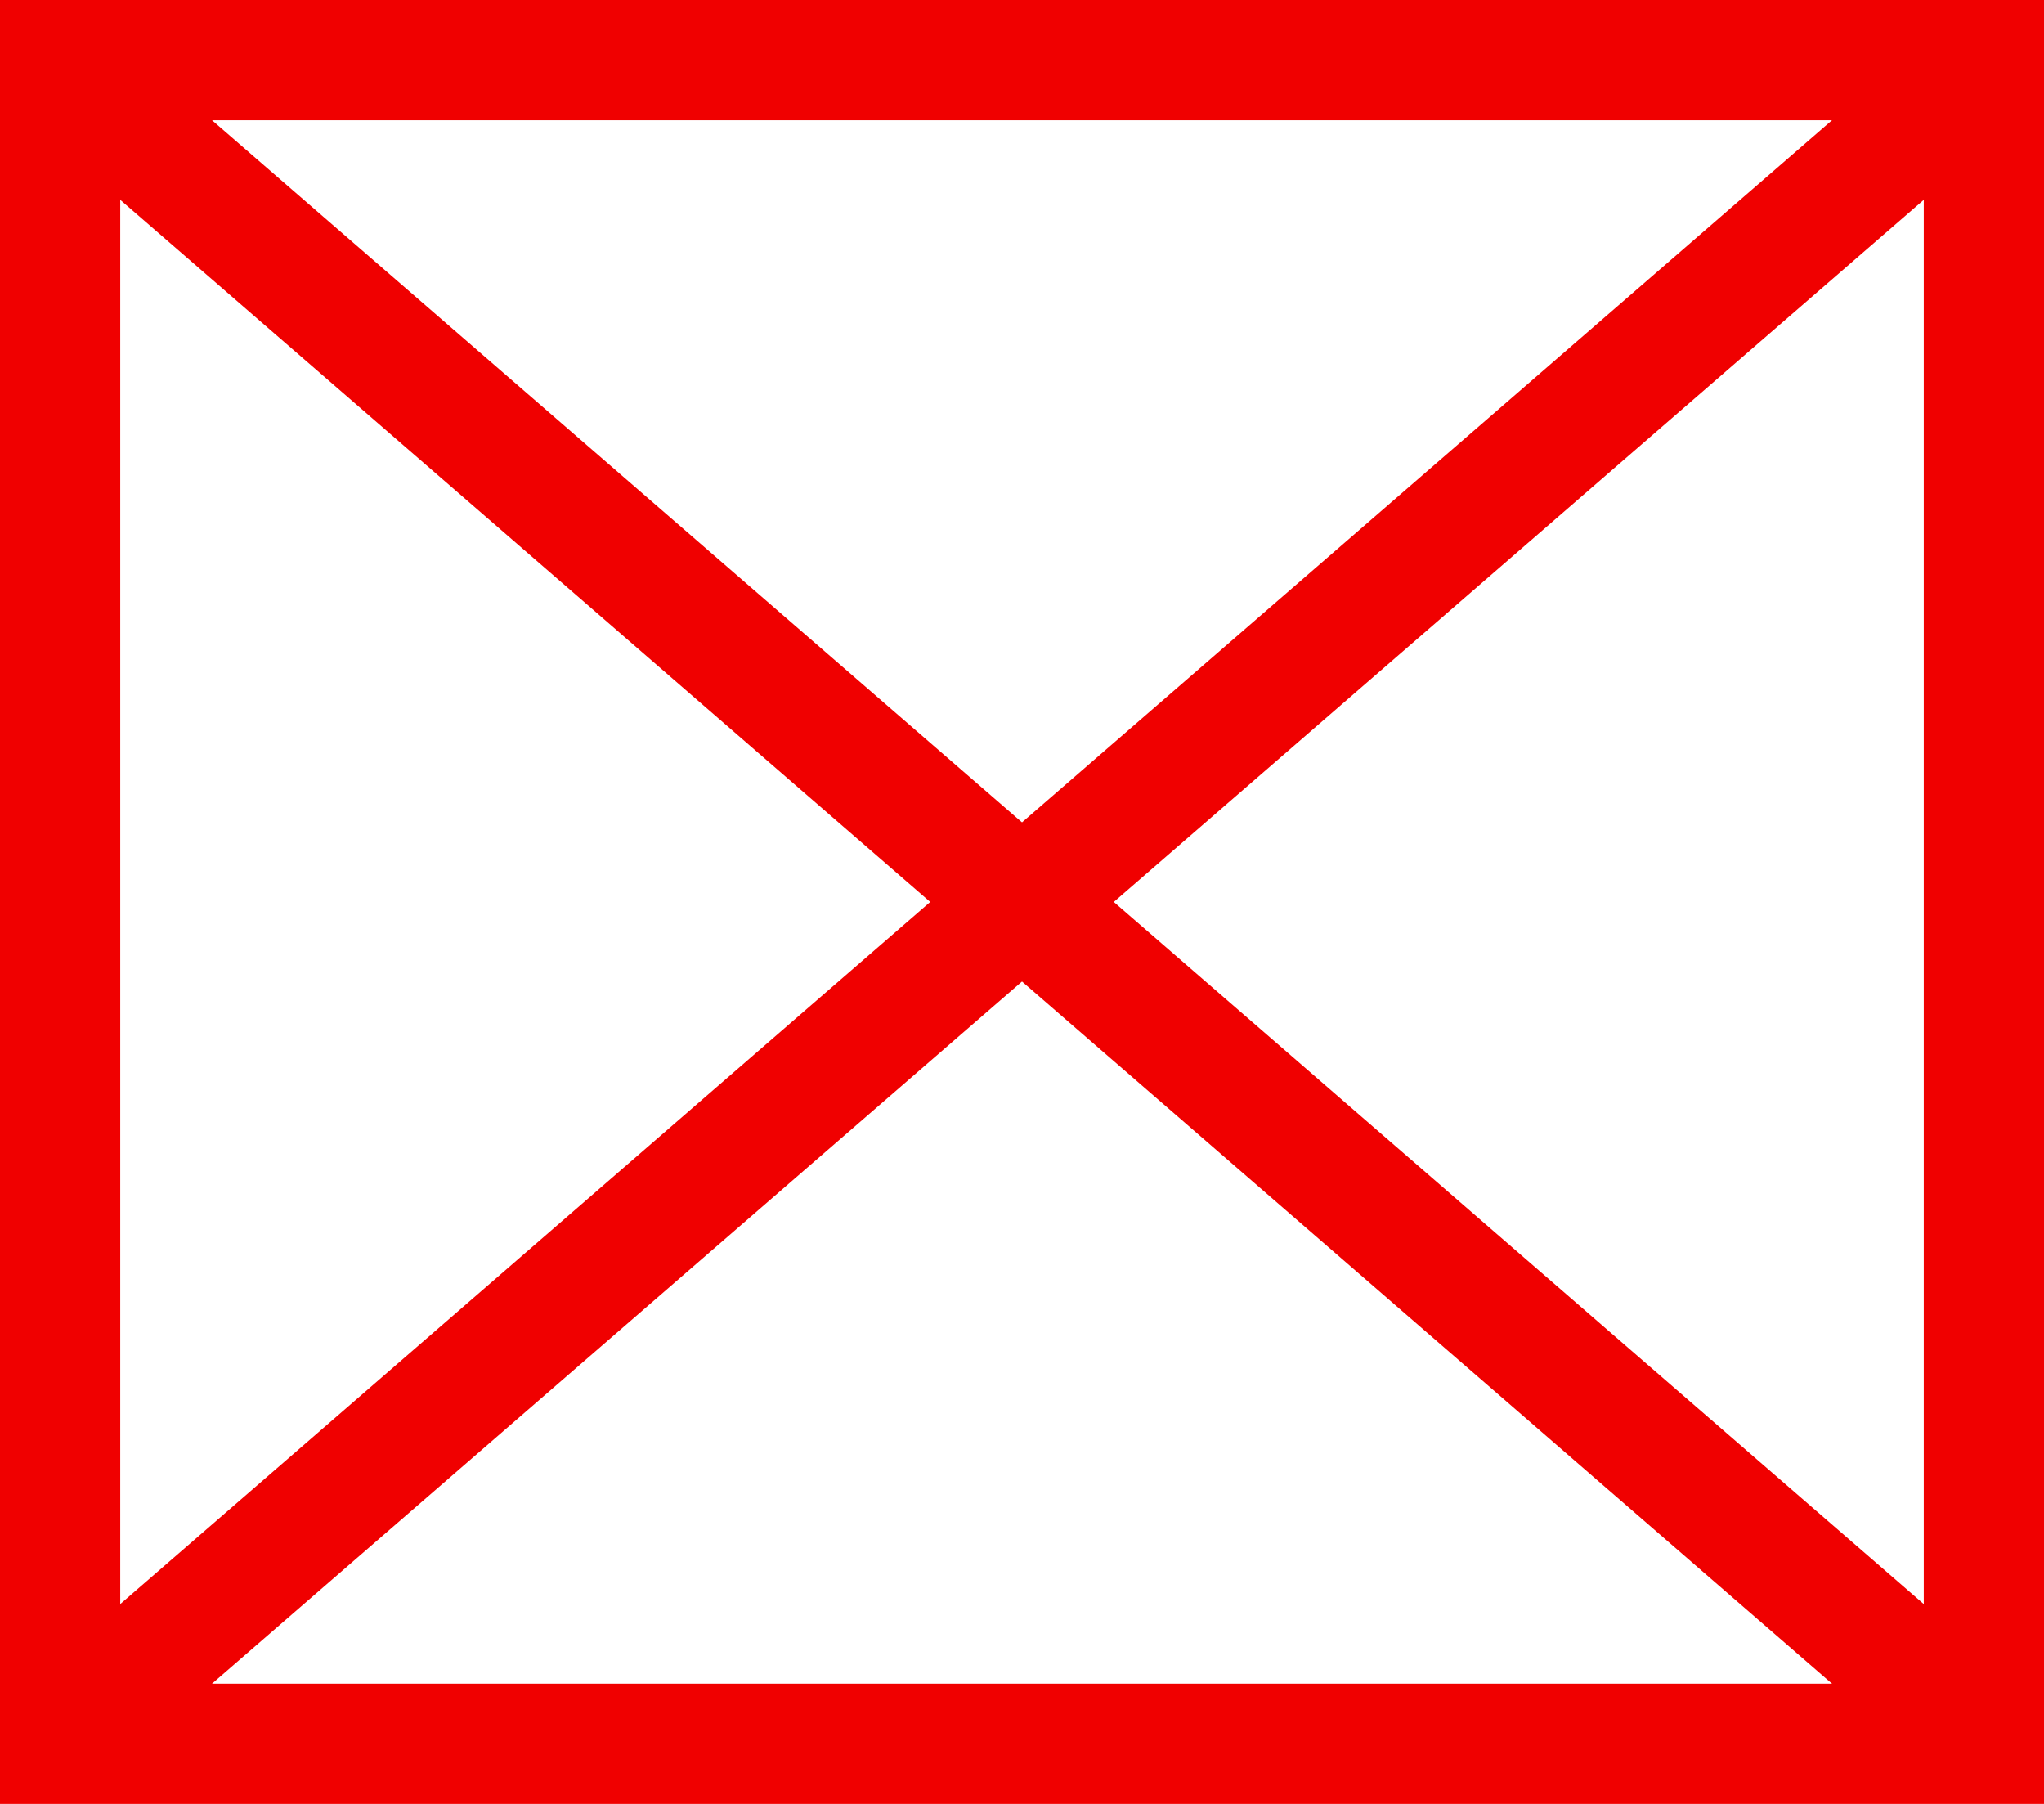
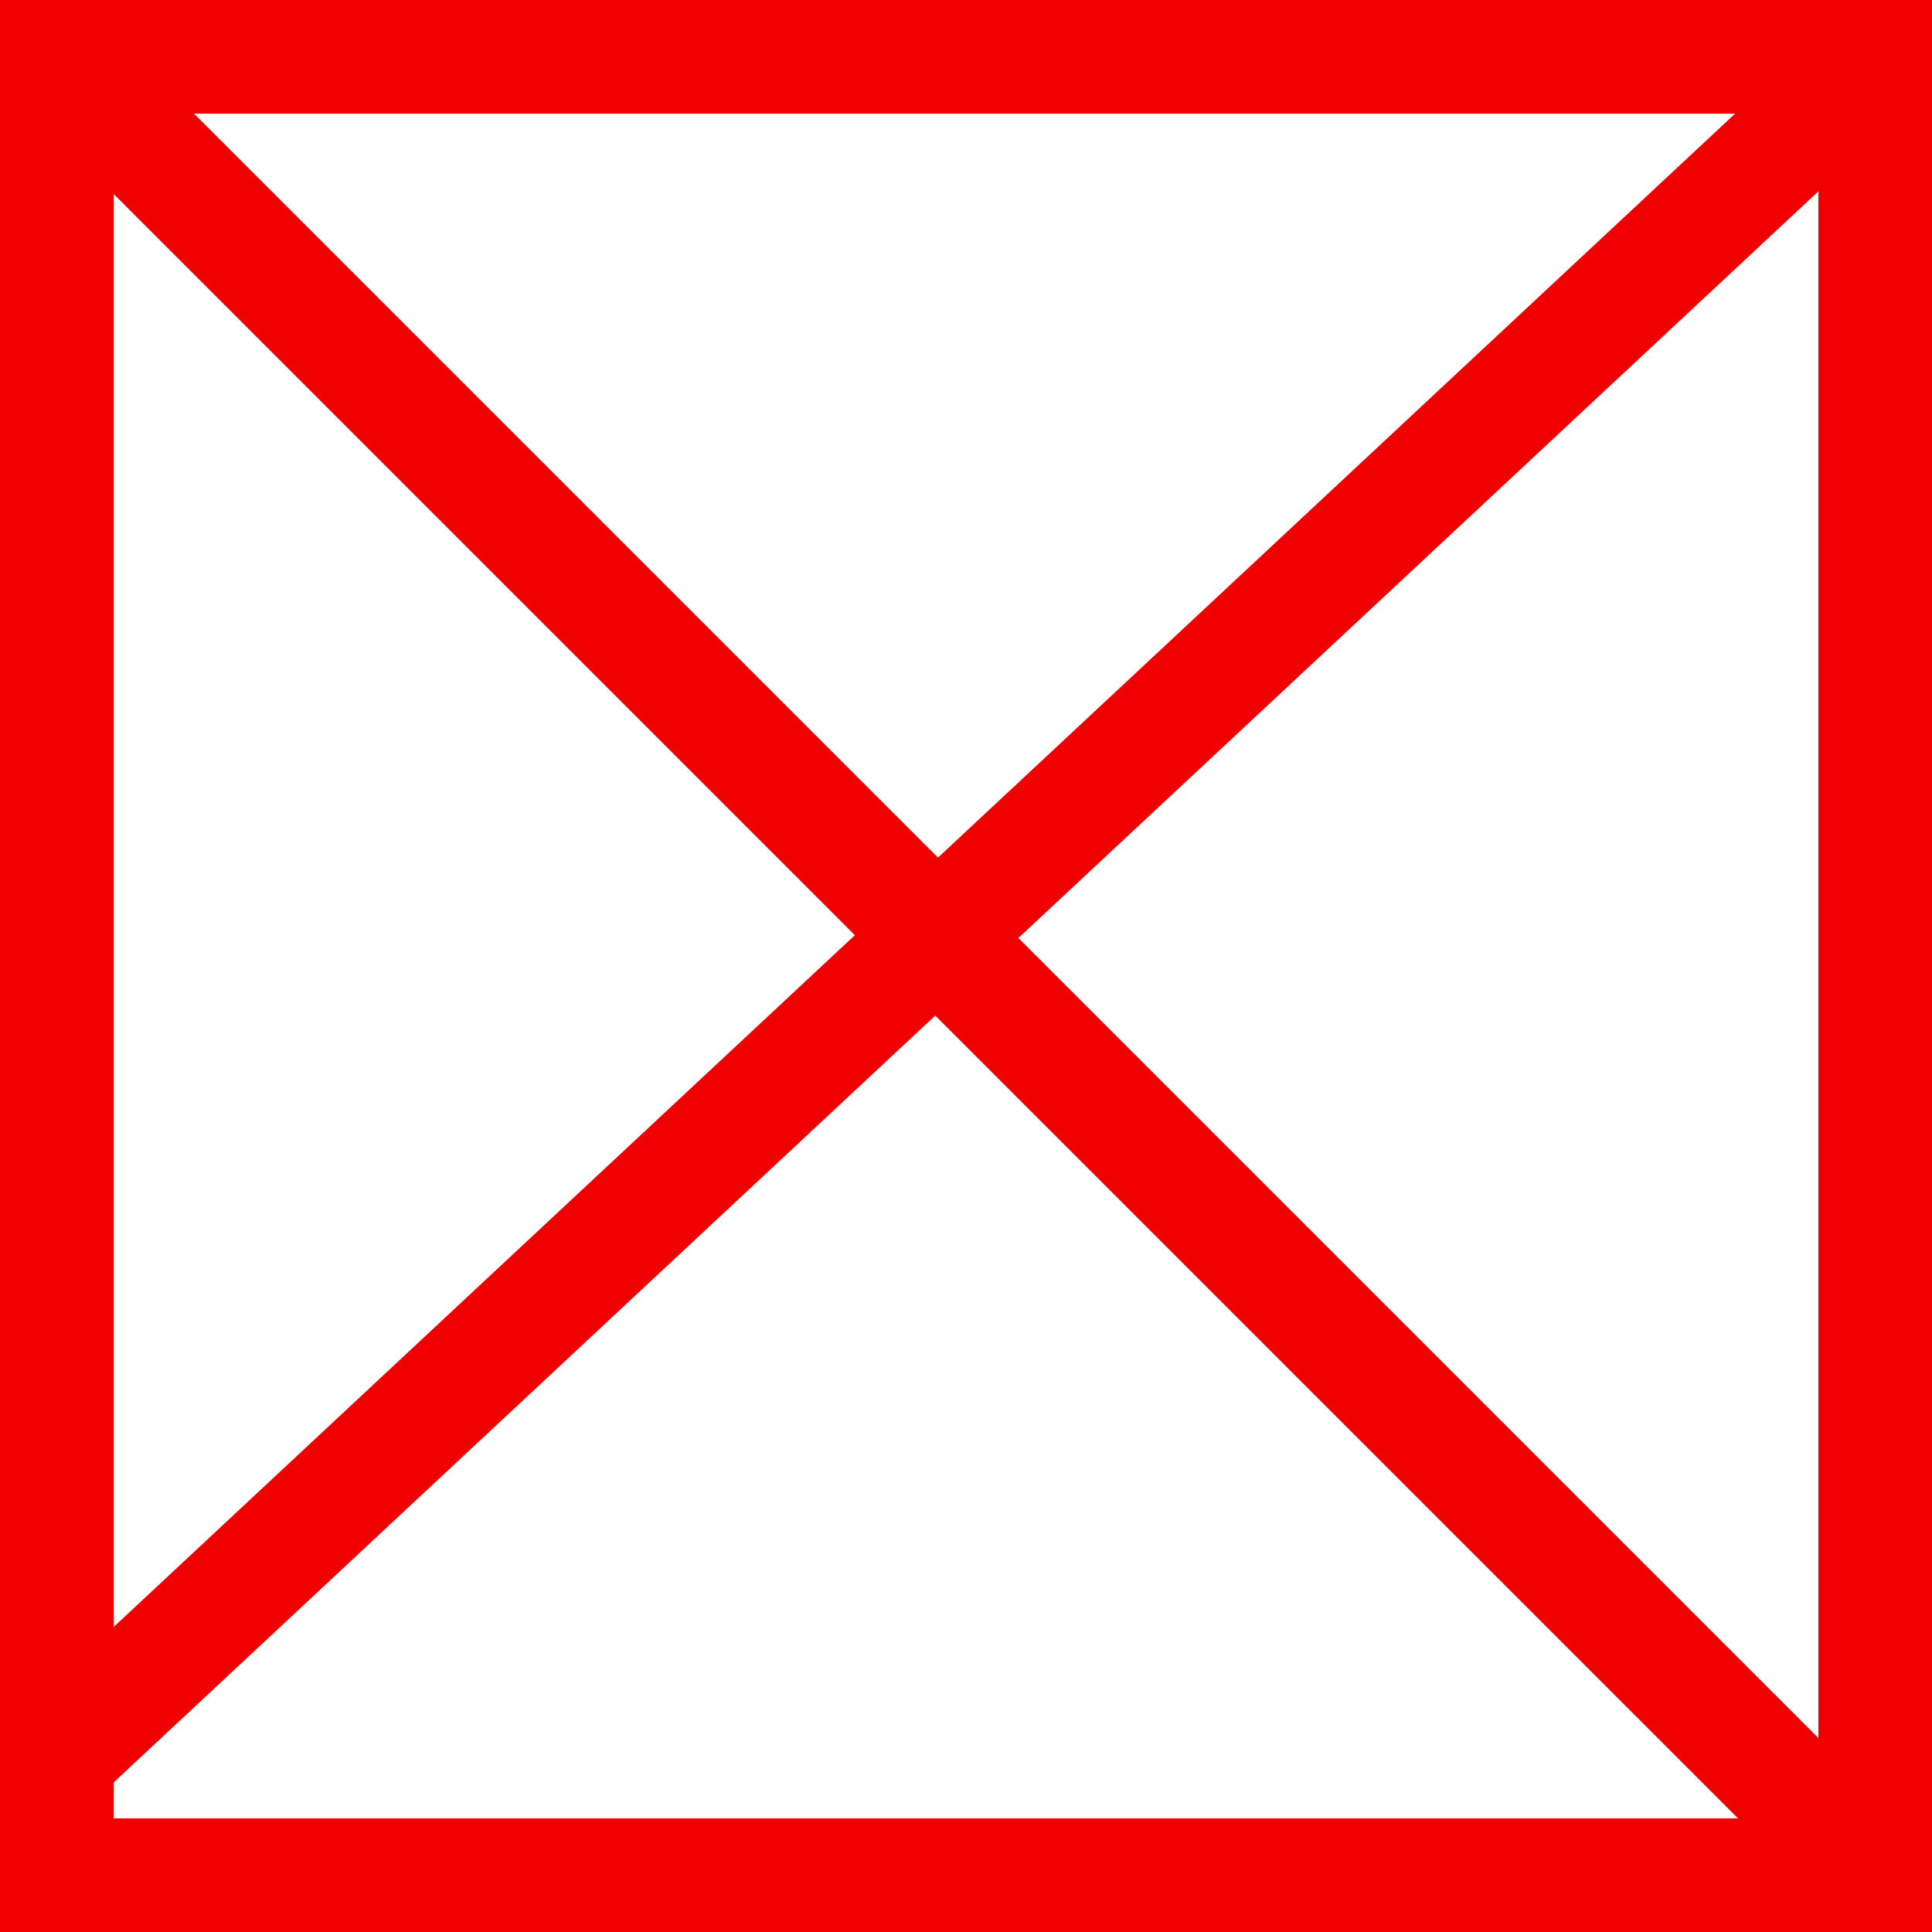
- <svg xmlns="http://www.w3.org/2000/svg" viewBox="0 0 17 15">
+ <svg xmlns="http://www.w3.org/2000/svg" viewBox="0 0 17 17">
  <g stroke="#F00000" fill="none" fill-rule="evenodd">
-     <path d="M.5.5h16v14H.5z" />
-     <path d="M1 1l15 13" stroke-linecap="square" />
-     <path d="M1 14L16 1" stroke-linecap="square" />
+     <path d="M .5 .5 h 16 v 16 H .5 z" />
+     <path d="M1 1  l 15 15" stroke-linecap="square" />
+     <path d="M1 15 L 16 1" stroke-linecap="square" />
  </g>
</svg>
